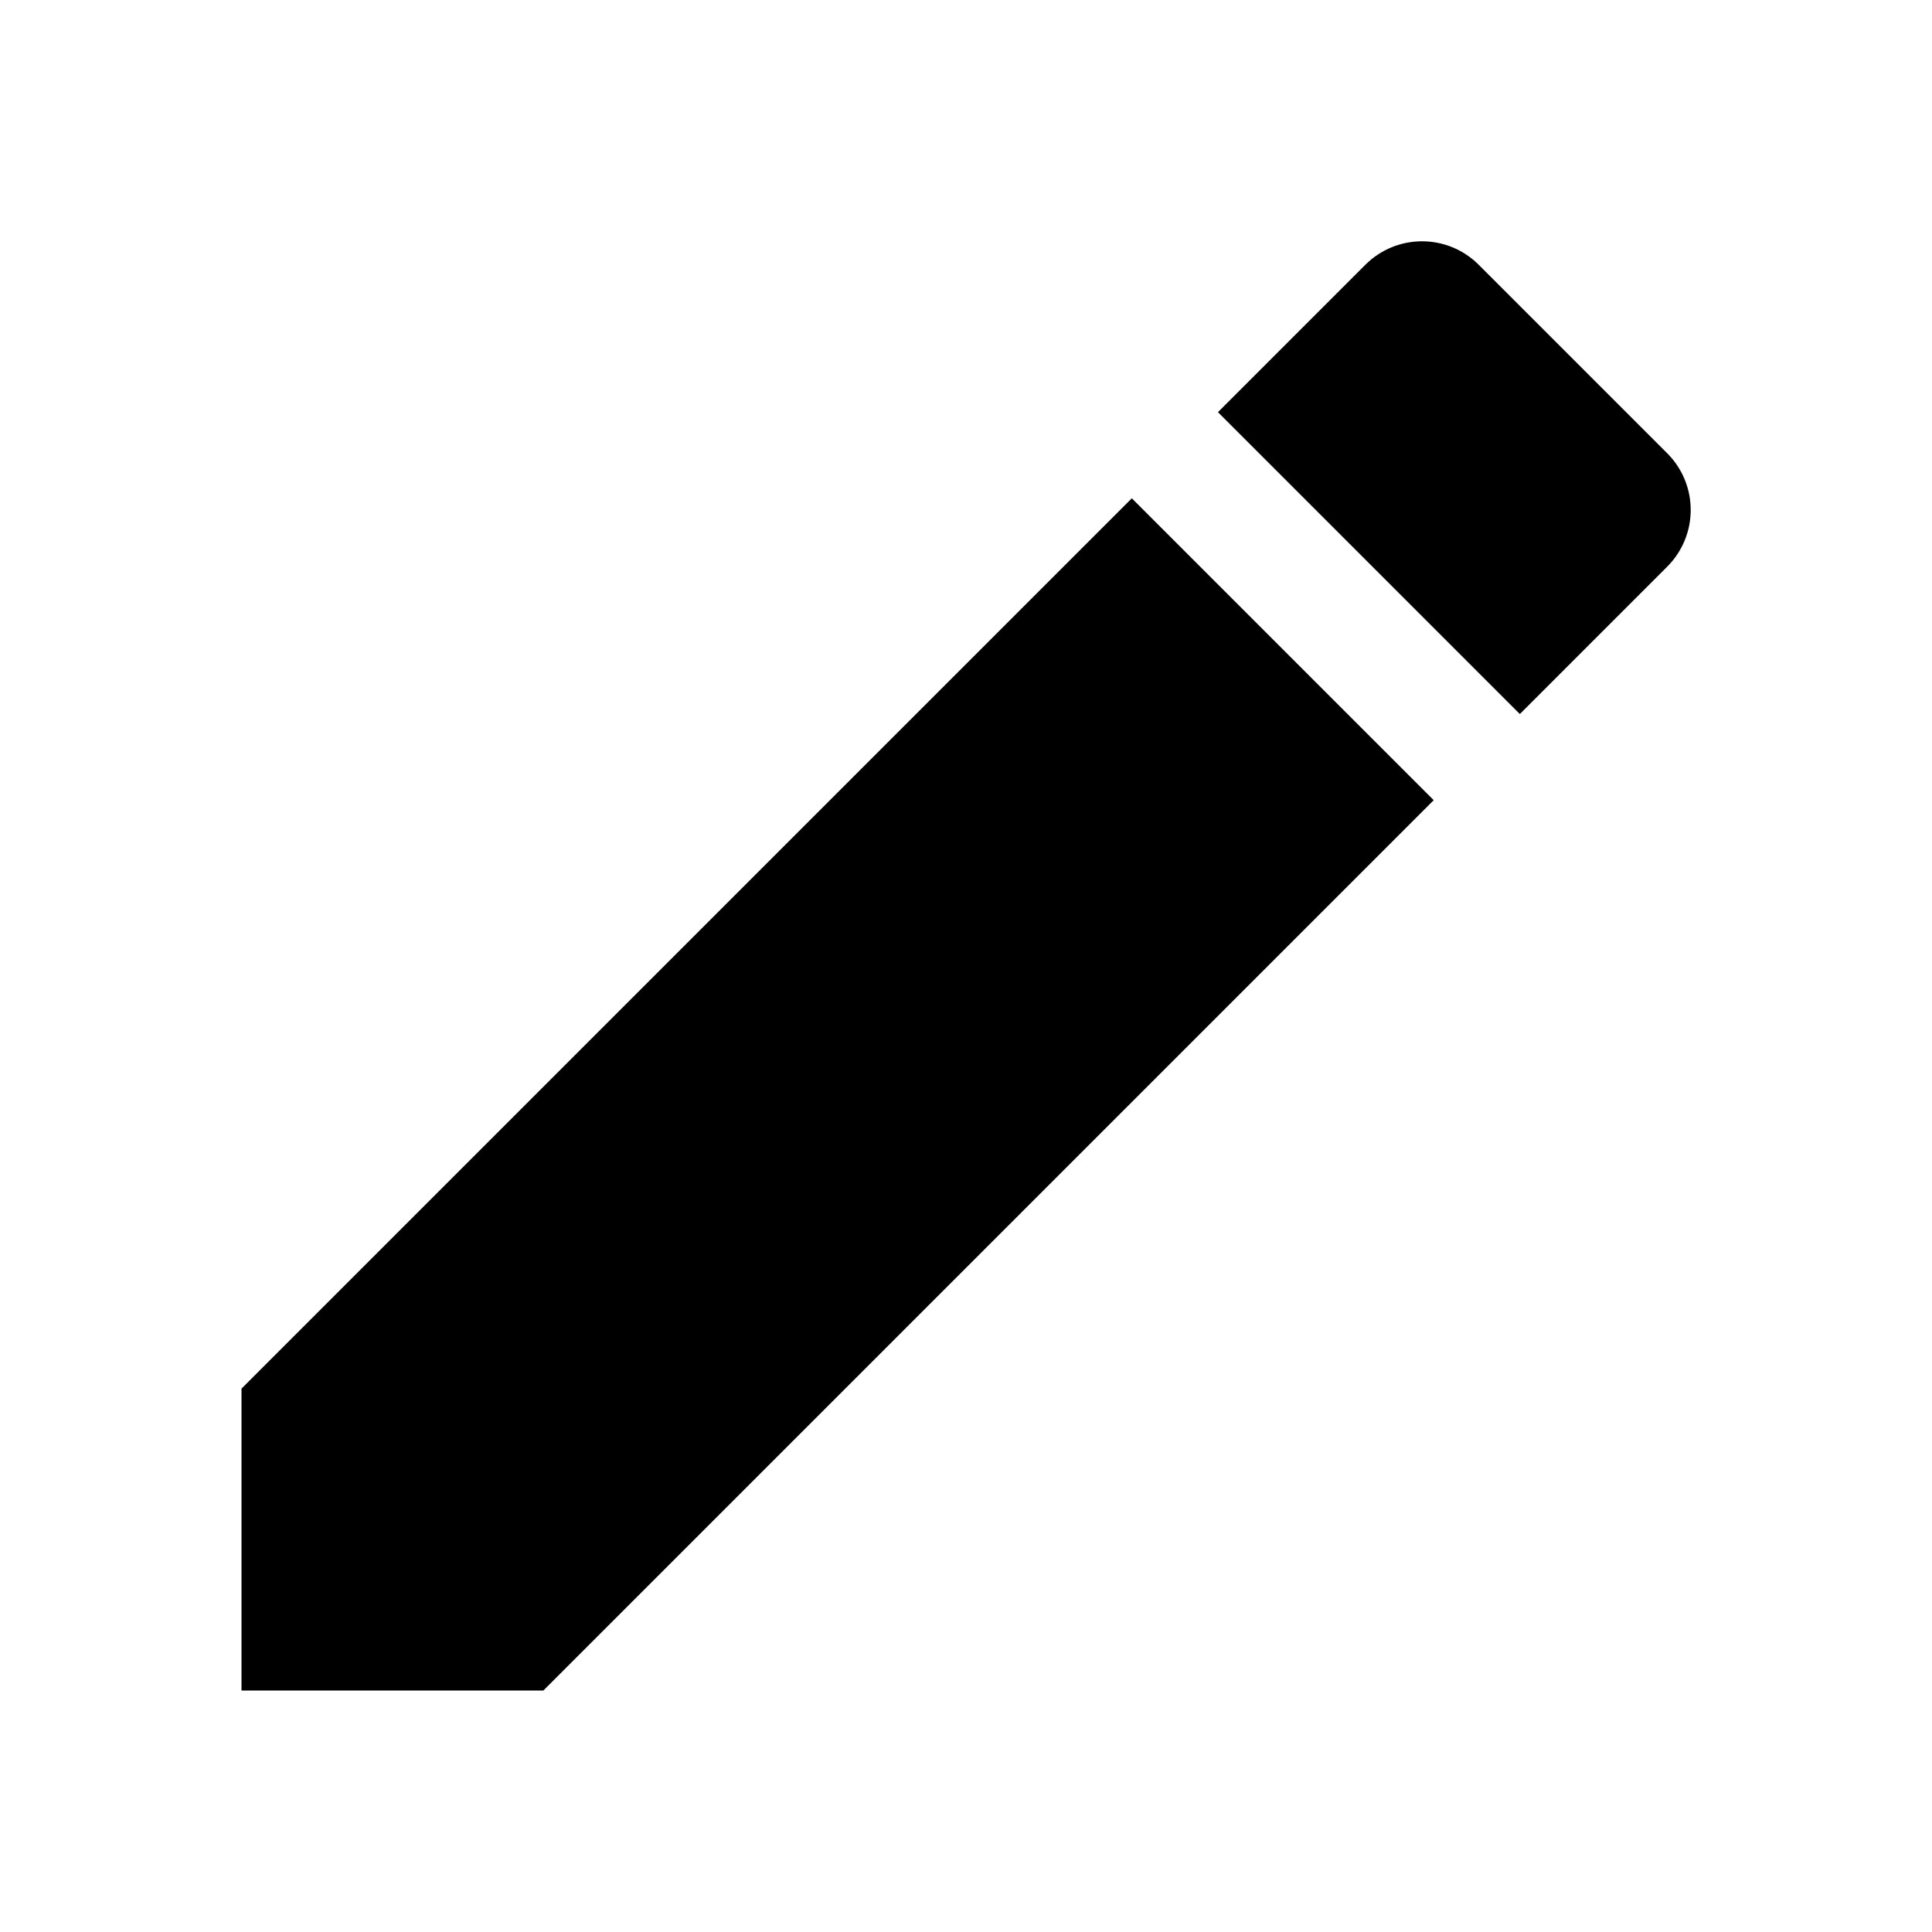
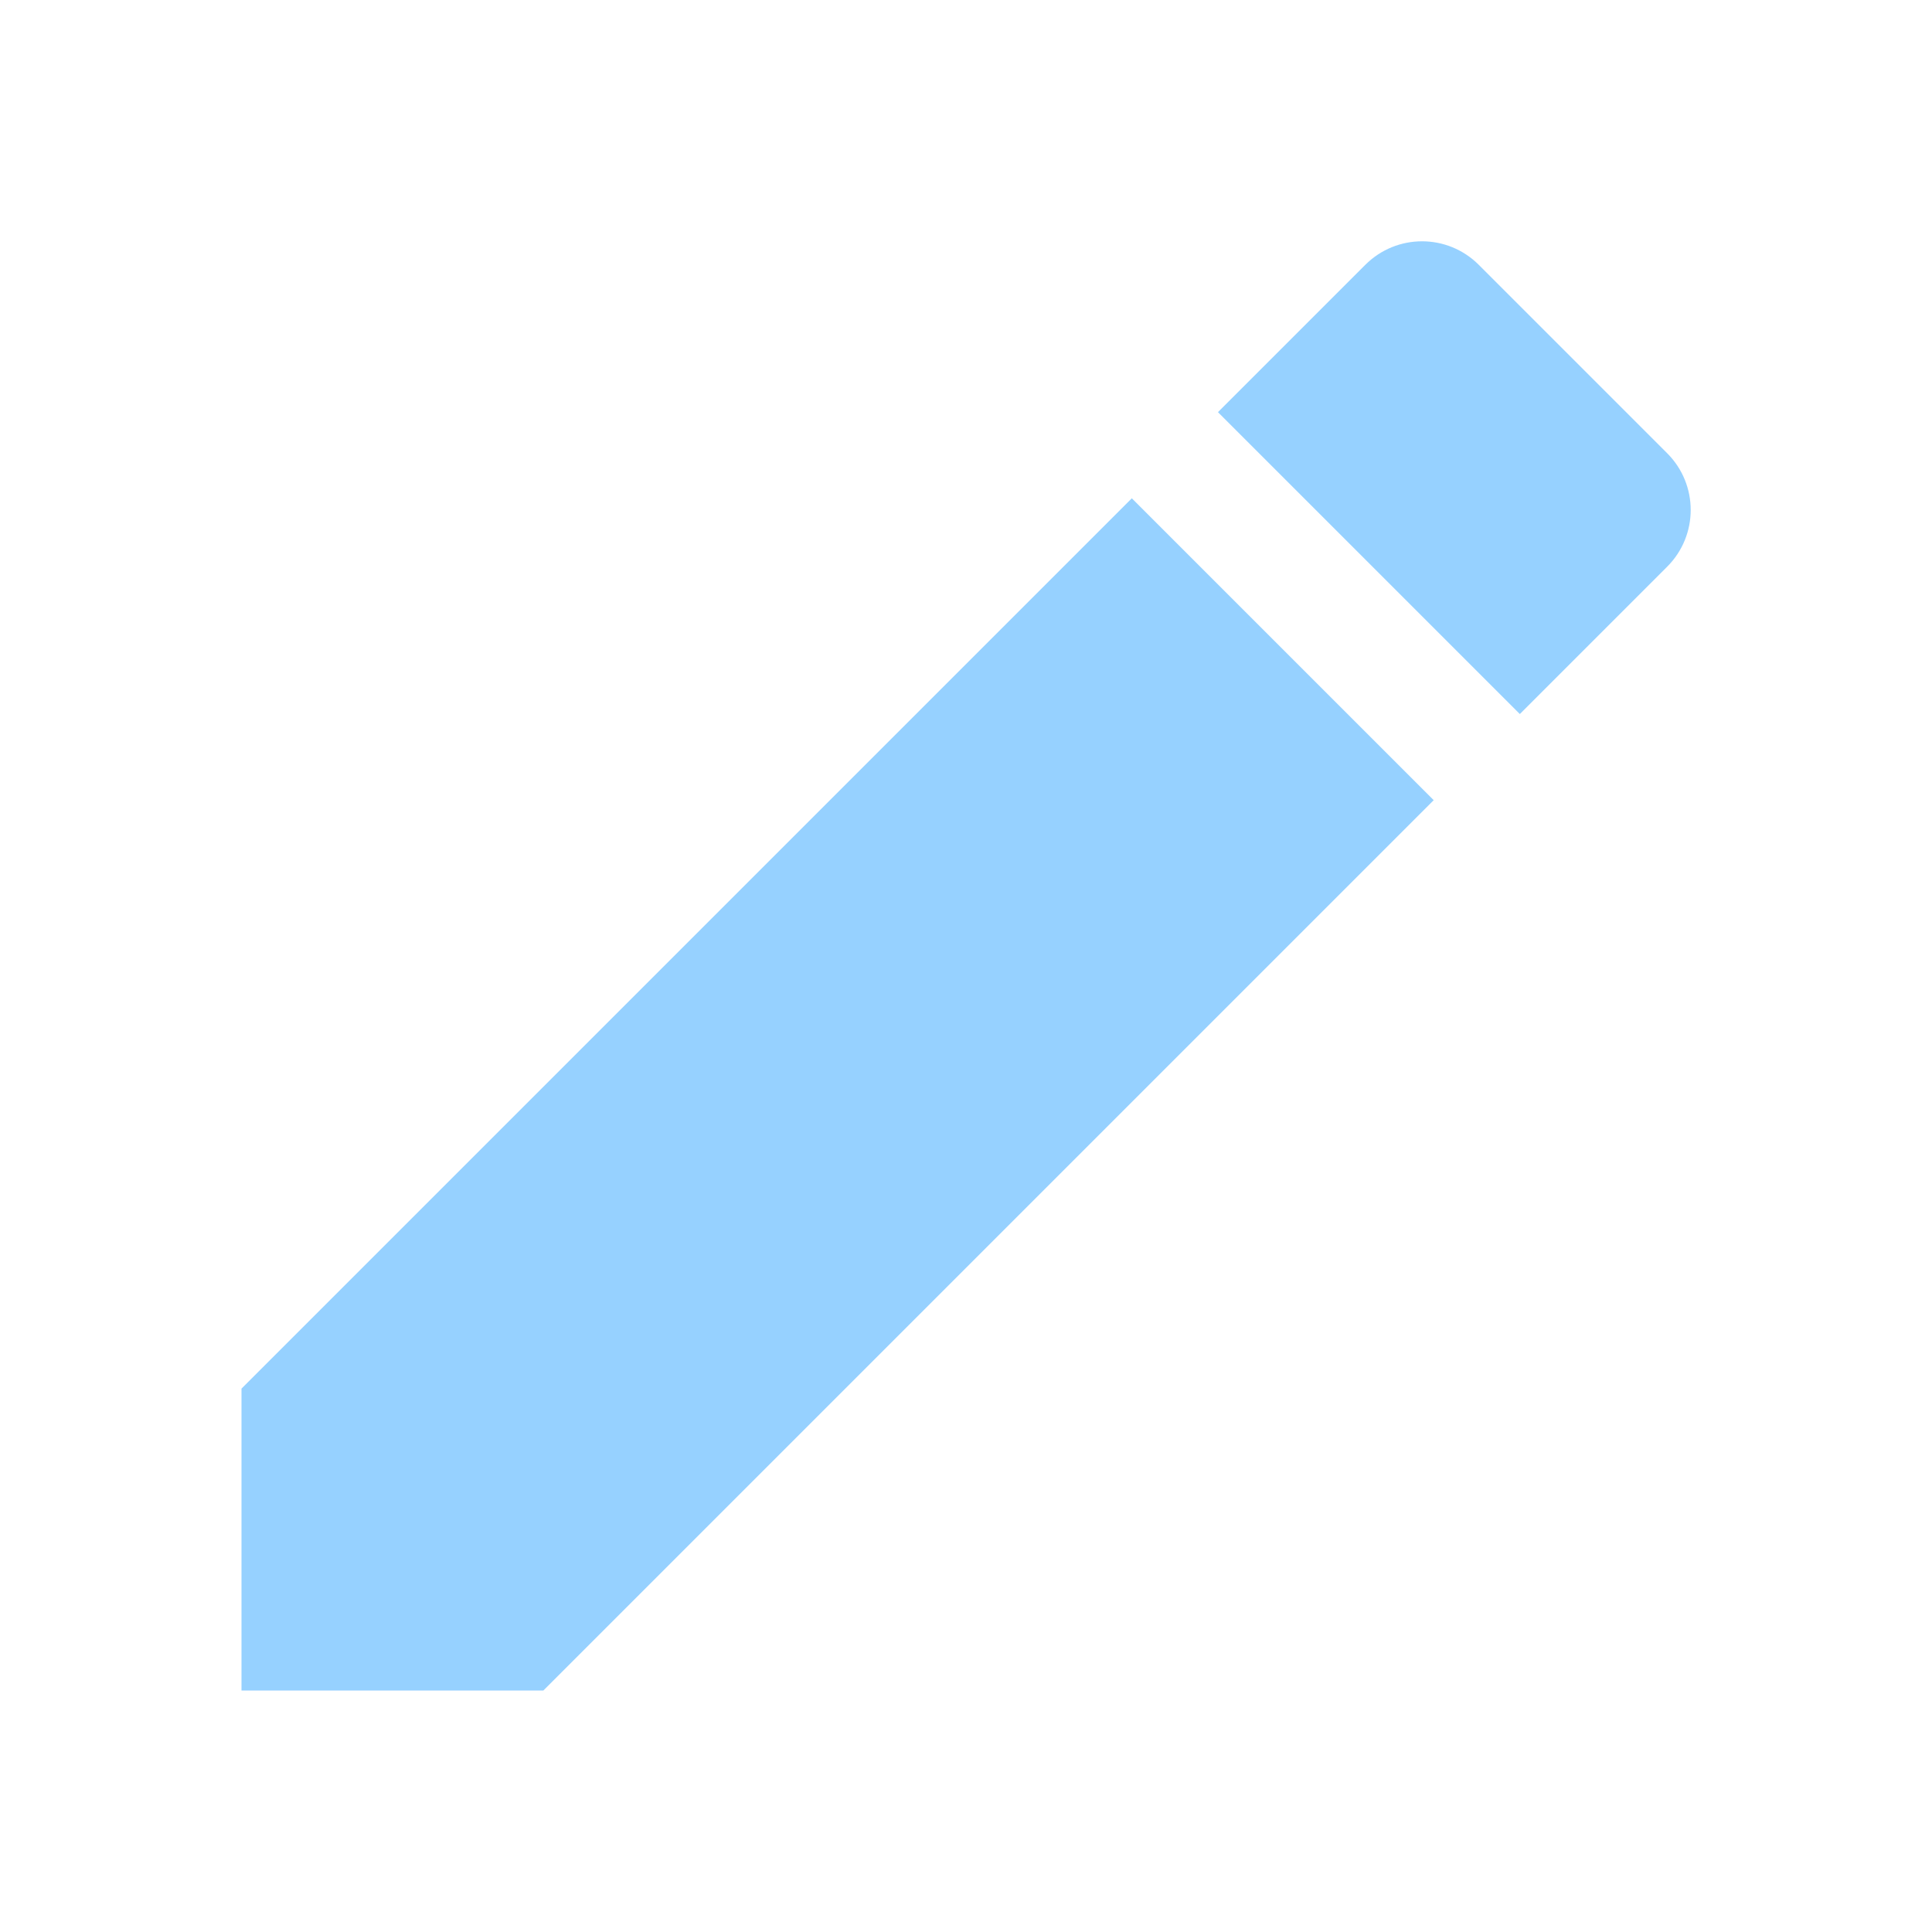
<svg xmlns="http://www.w3.org/2000/svg" width="24" height="24" viewBox="0 0 24 24">
-   <path d="M3 17.25V21h3.75L17.81 9.94l-3.75-3.75L3 17.25zM20.71 7.04c.39-.39.39-1.02 0-1.41l-2.34-2.34c-.39-.39-1.02-.39-1.41 0l-1.83 1.83 3.75 3.75 1.83-1.83z" />
+   <path d="M3 17.25V21h3.75L17.81 9.94l-3.75-3.75L3 17.25zM20.71 7.04c.39-.39.39-1.02 0-1.41l-2.34-2.34c-.39-.39-1.02-.39-1.41 0l-1.83 1.83 3.75 3.75 1.83-1.83z" fill="#96d1ff" />
  <path d="M0 0h24v24H0z" fill="none" />
</svg>
